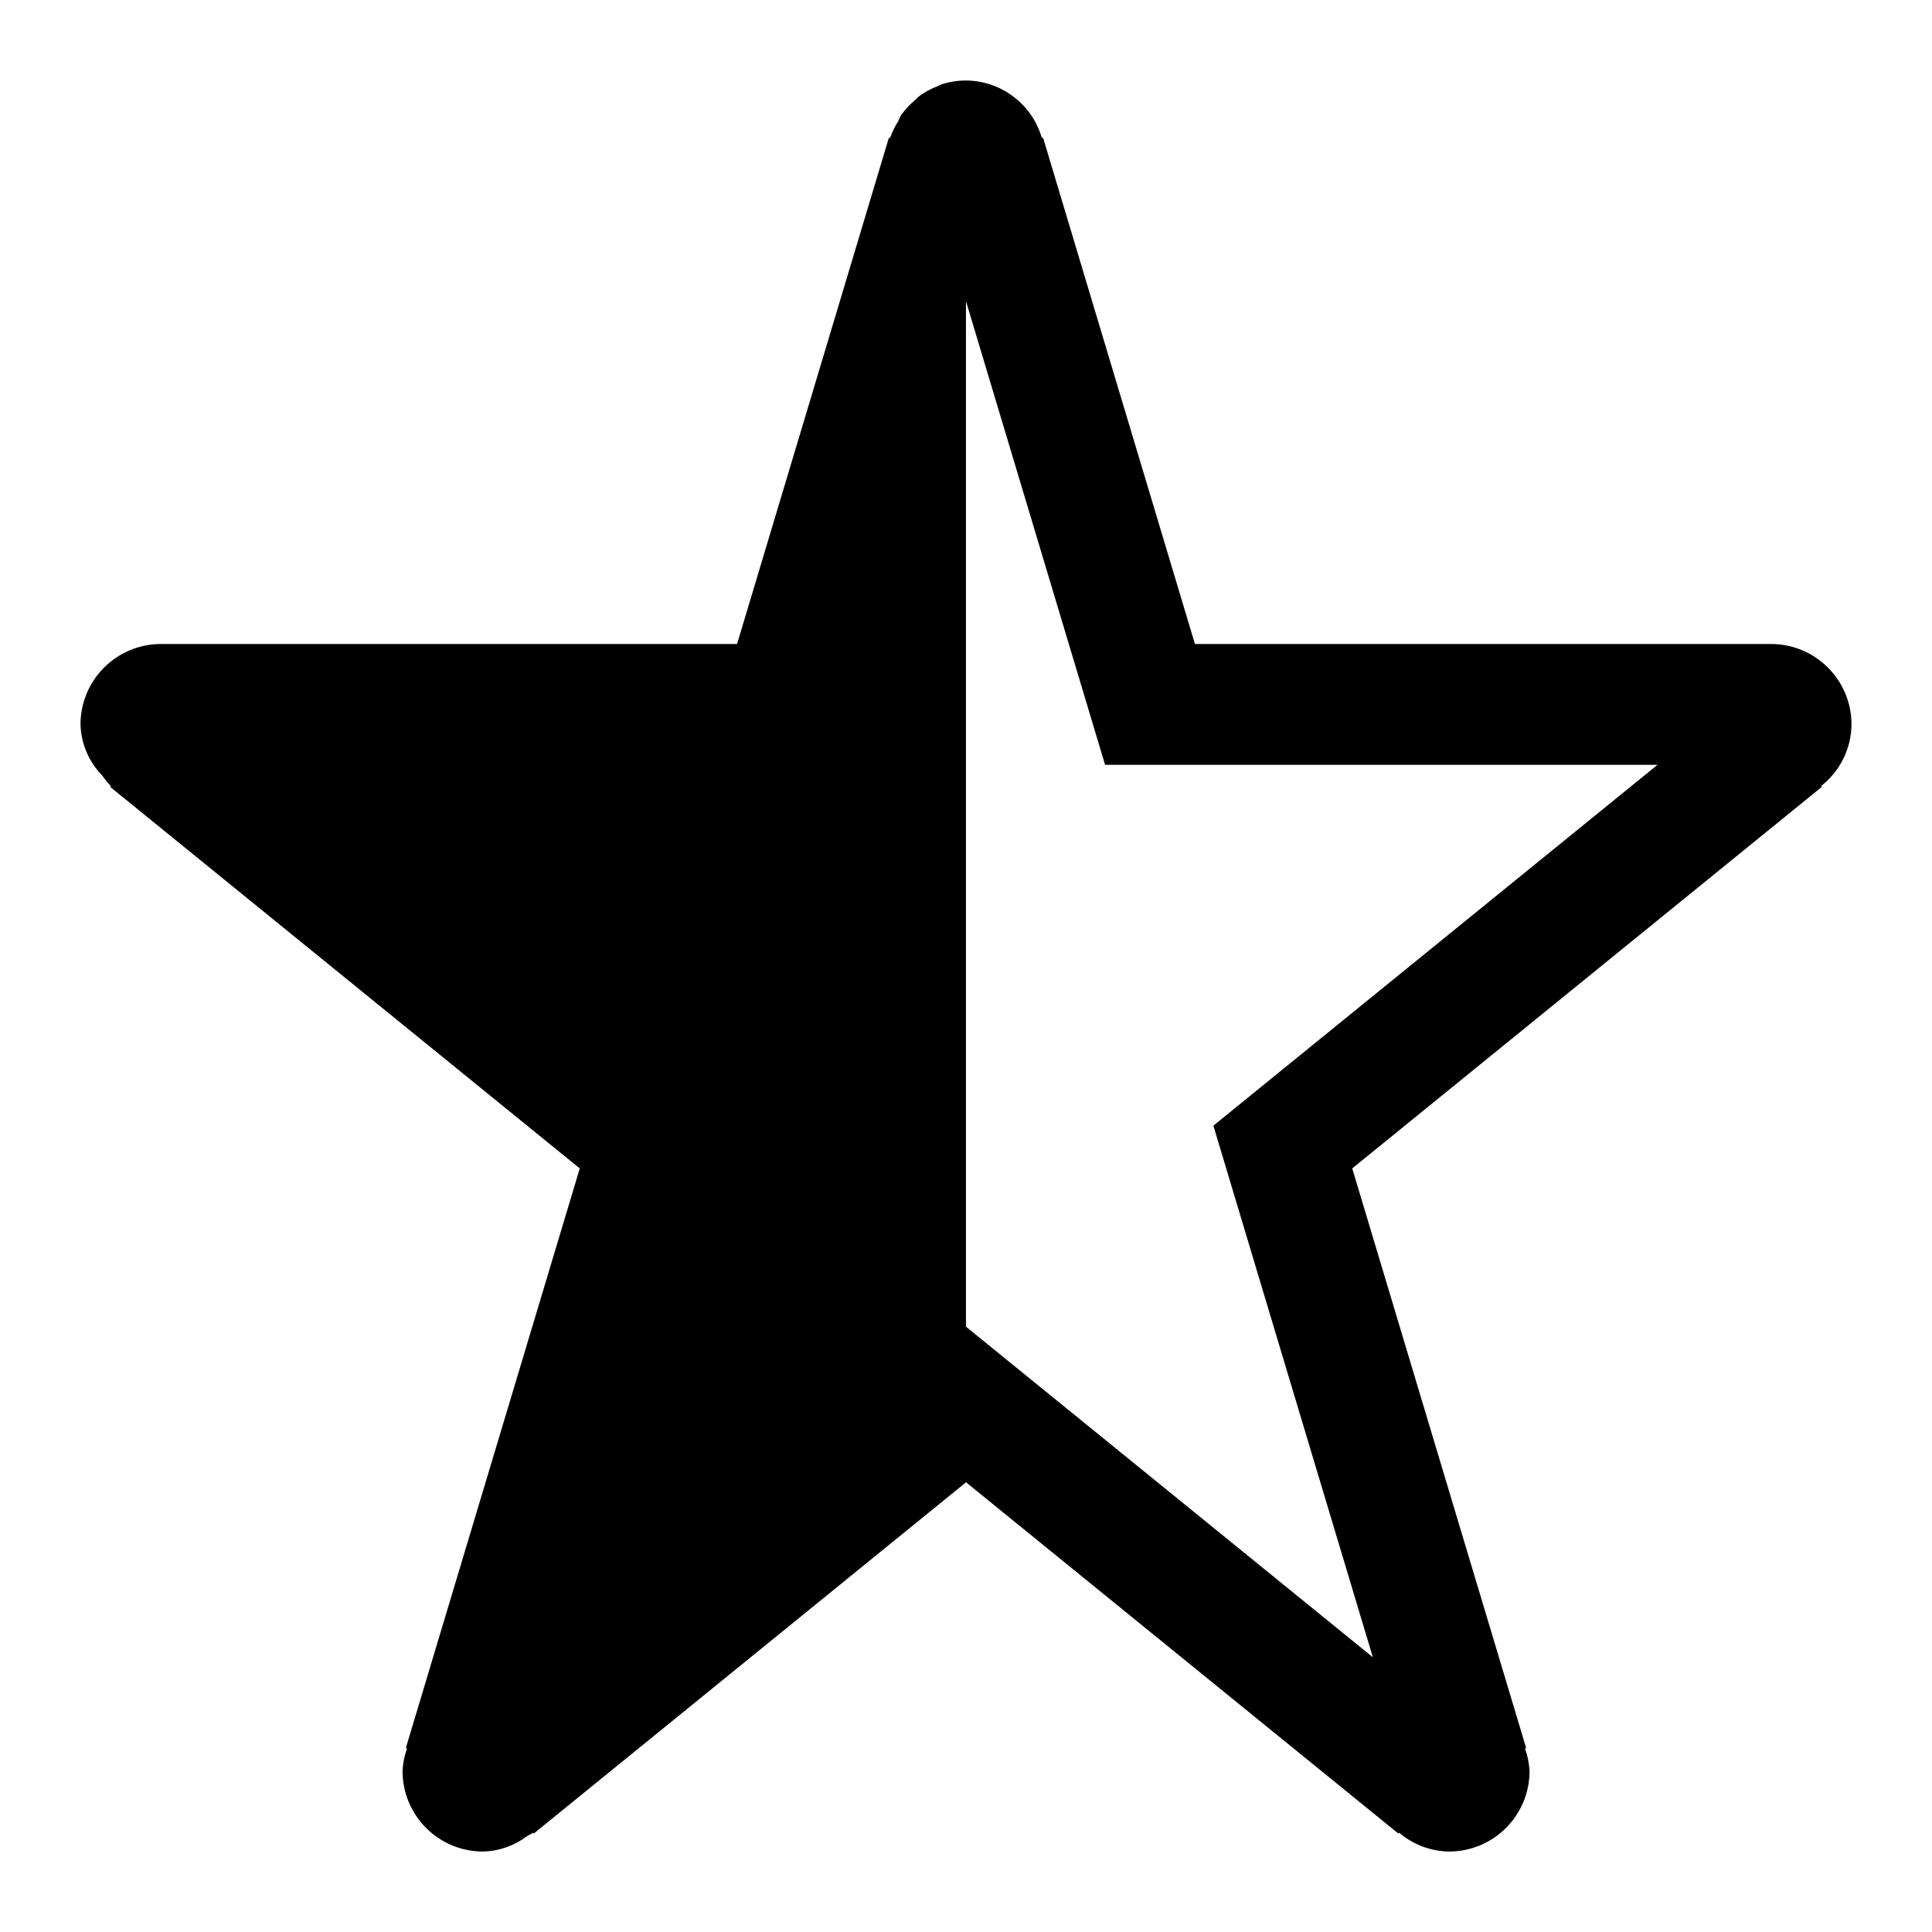
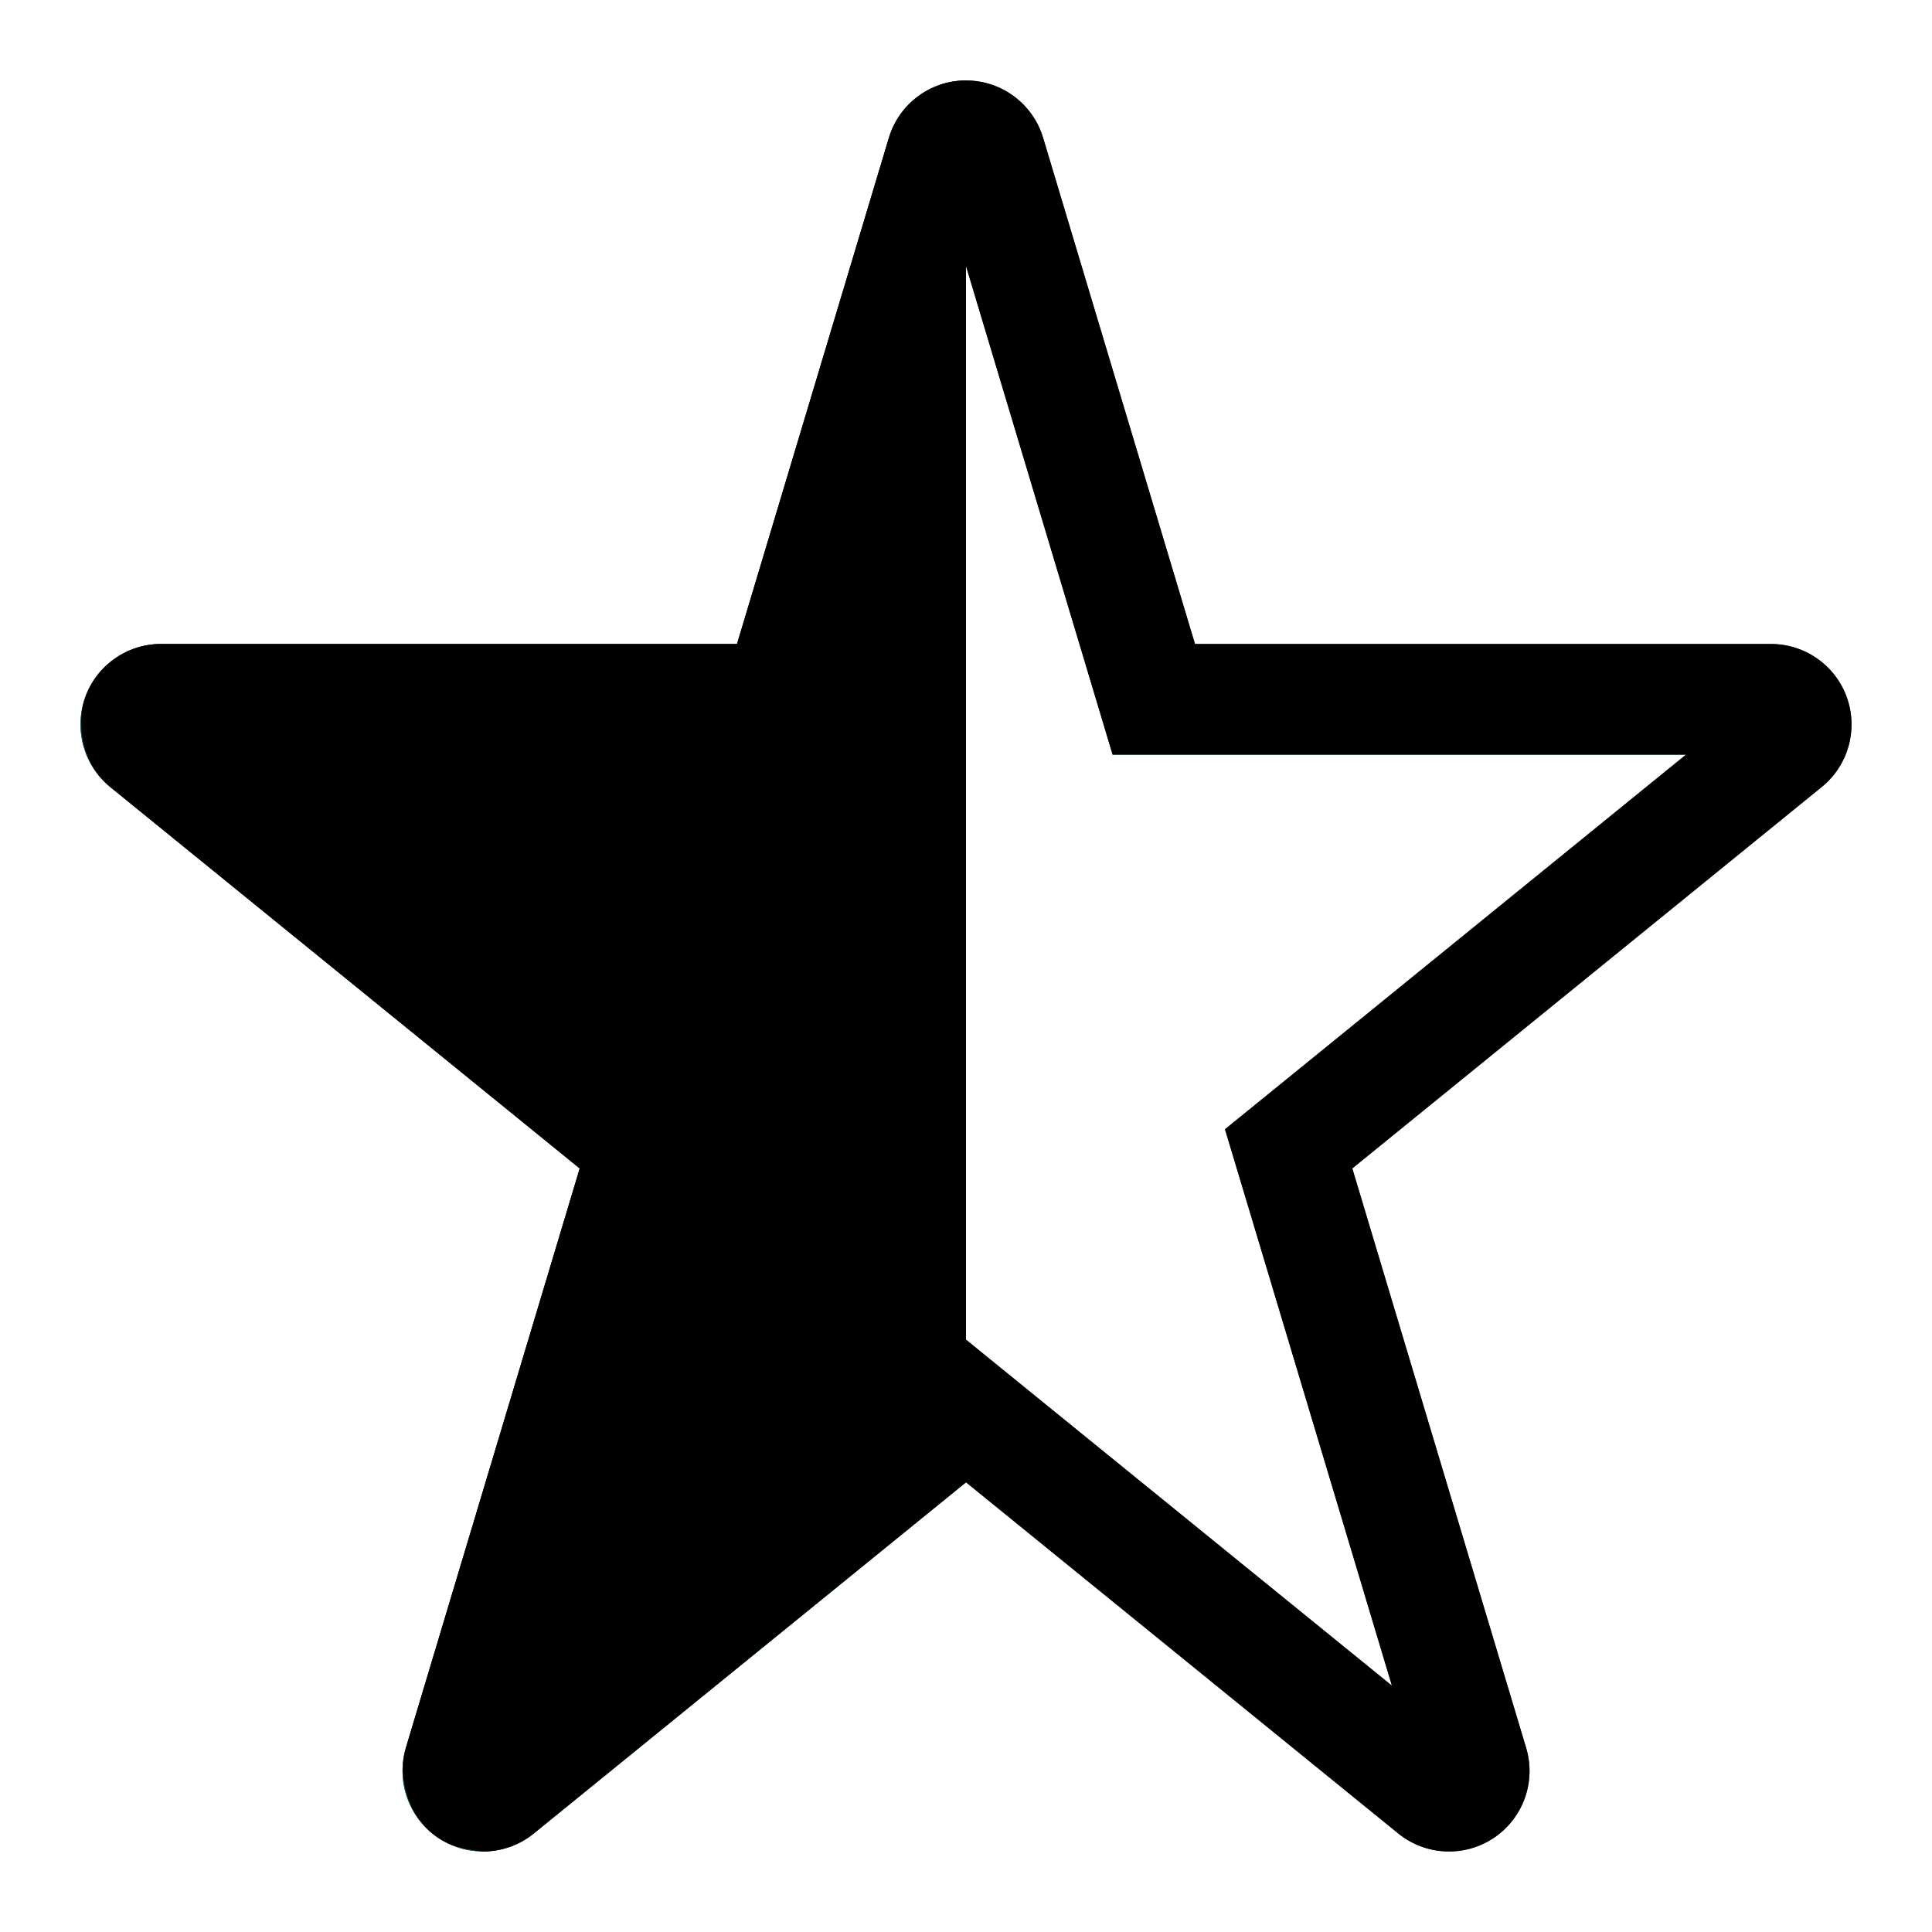
<svg xmlns="http://www.w3.org/2000/svg" width="48" height="48" viewBox="0 0 48 48">
-   <path d="M45.251 19.524c.453-.359.742-.907.749-1.523V18a2 2 0 0 0-2-2H29.688L25.916 3.425h-.032A1.978 1.978 0 0 0 24.001 2h-.005c-.228 0-.446.039-.649.112l.014-.004c-.018.006-.032.02-.05.027-.19.071-.354.162-.502.275l.005-.003c-.021.016-.034.04-.054.057a2.07 2.07 0 0 0-.367.388l-.004.006c-.033.049-.048.109-.078.161-.074.117-.14.251-.191.392l-.005.014h-.032L18.312 16H4a2 2 0 0 0-2 2c.015.492.216.935.535 1.262.068.098.139.184.215.264l-.001-.001-.009.027 11.664 9.477-4.32 14.397.028.018a1.873 1.873 0 0 0-.111.552v.005a2 2 0 0 0 2 2c.409-.011.784-.15 1.087-.378l-.005.003c.049-.034.108-.054.155-.092l.024.019.02-.016.012-.01 10.707-8.7 10.74 8.726.023-.018a1.95 1.95 0 0 0 1.235.466h.002a2 2 0 0 0 2-2 1.92 1.92 0 0 0-.117-.569l.004.013.028-.019-4.32-14.397 11.664-9.477zM31.705 26.7l-1.559 1.267 3.962 13.207-10.109-8.213V7.481l3.456 11.52h13.726z" />
+   <path d="m24 6.61 3.055 10.18.588 1.96h14.244l-10.023 8.145-1.43 1.161.53 1.763 3.618 12.061-8.848-7.187L24 33.283l-1.734 1.41-8.847 7.187 3.619-12.06.529-1.764-1.43-1.161L6.113 18.75h14.246l.588-1.96L24 6.61M24 2a2 2 0 0 0-1.915 1.425L18.312 16H4a2 2 0 0 0-1.261 3.553l11.664 9.476-4.318 14.397a2 2 0 0 0 3.176 2.126l10.74-8.725 10.738 8.725a2 2 0 0 0 3.177-2.126l-4.318-14.397 11.663-9.477A1.999 1.999 0 0 0 44 16H29.688L25.916 3.425A2 2 0 0 0 24 2Z" fill="#0d5156" />
+   <path d="M24 2a2 2 0 0 0-1.916 1.425L18.312 16H4a2 2 0 0 0-1.26 3.553l11.663 9.476-4.319 14.396a2.001 2.001 0 0 0 3.177 2.127L24 36.827V2Z" fill="#0d5156" />
+   <path d="M45.885 17.331A2 2 0 0 0 44 16H29.69L25.916 3.425a2 2 0 0 0-3.832 0L18.31 16H4a2 2 0 0 0-1.885 1.331c-.094.266-.109.54-.09.81.04.539.276 1.056.714 1.412l8.748 7.107 2.916 2.37-4.32 14.395c-.108.363-.09.734.003 1.083.121.459.387.877.801 1.154.29.194.618.286.949.314.055.005.109.024.164.024.448 0 .895-.15 1.261-.448L24 36.827l10.74 8.725a2 2 0 0 0 3.177-2.126l-4.32-14.397 11.664-9.477a1.999 1.999 0 0 0 .624-2.22Zm-14.021 9.564-1.43 1.161.53 1.763 3.618 12.061-8.848-7.187L24 33.284V6.61l3.055 10.18.588 1.96h14.244l-10.023 8.145Z" />
</svg>
